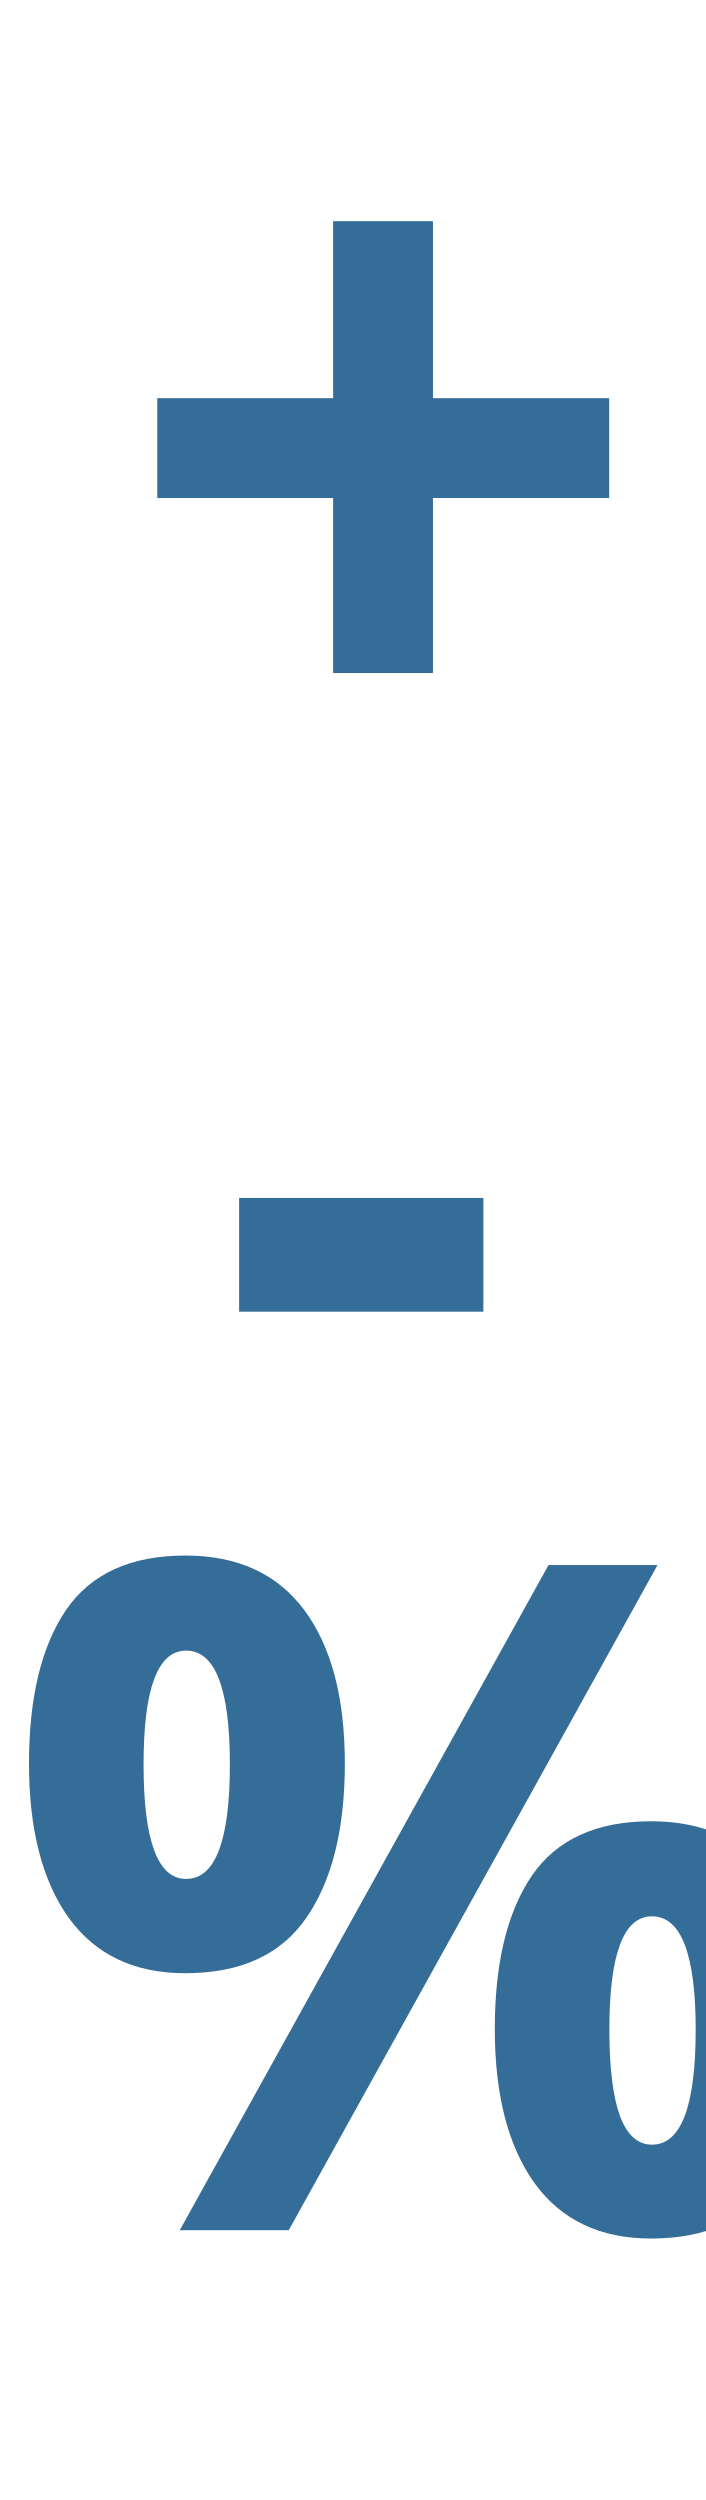
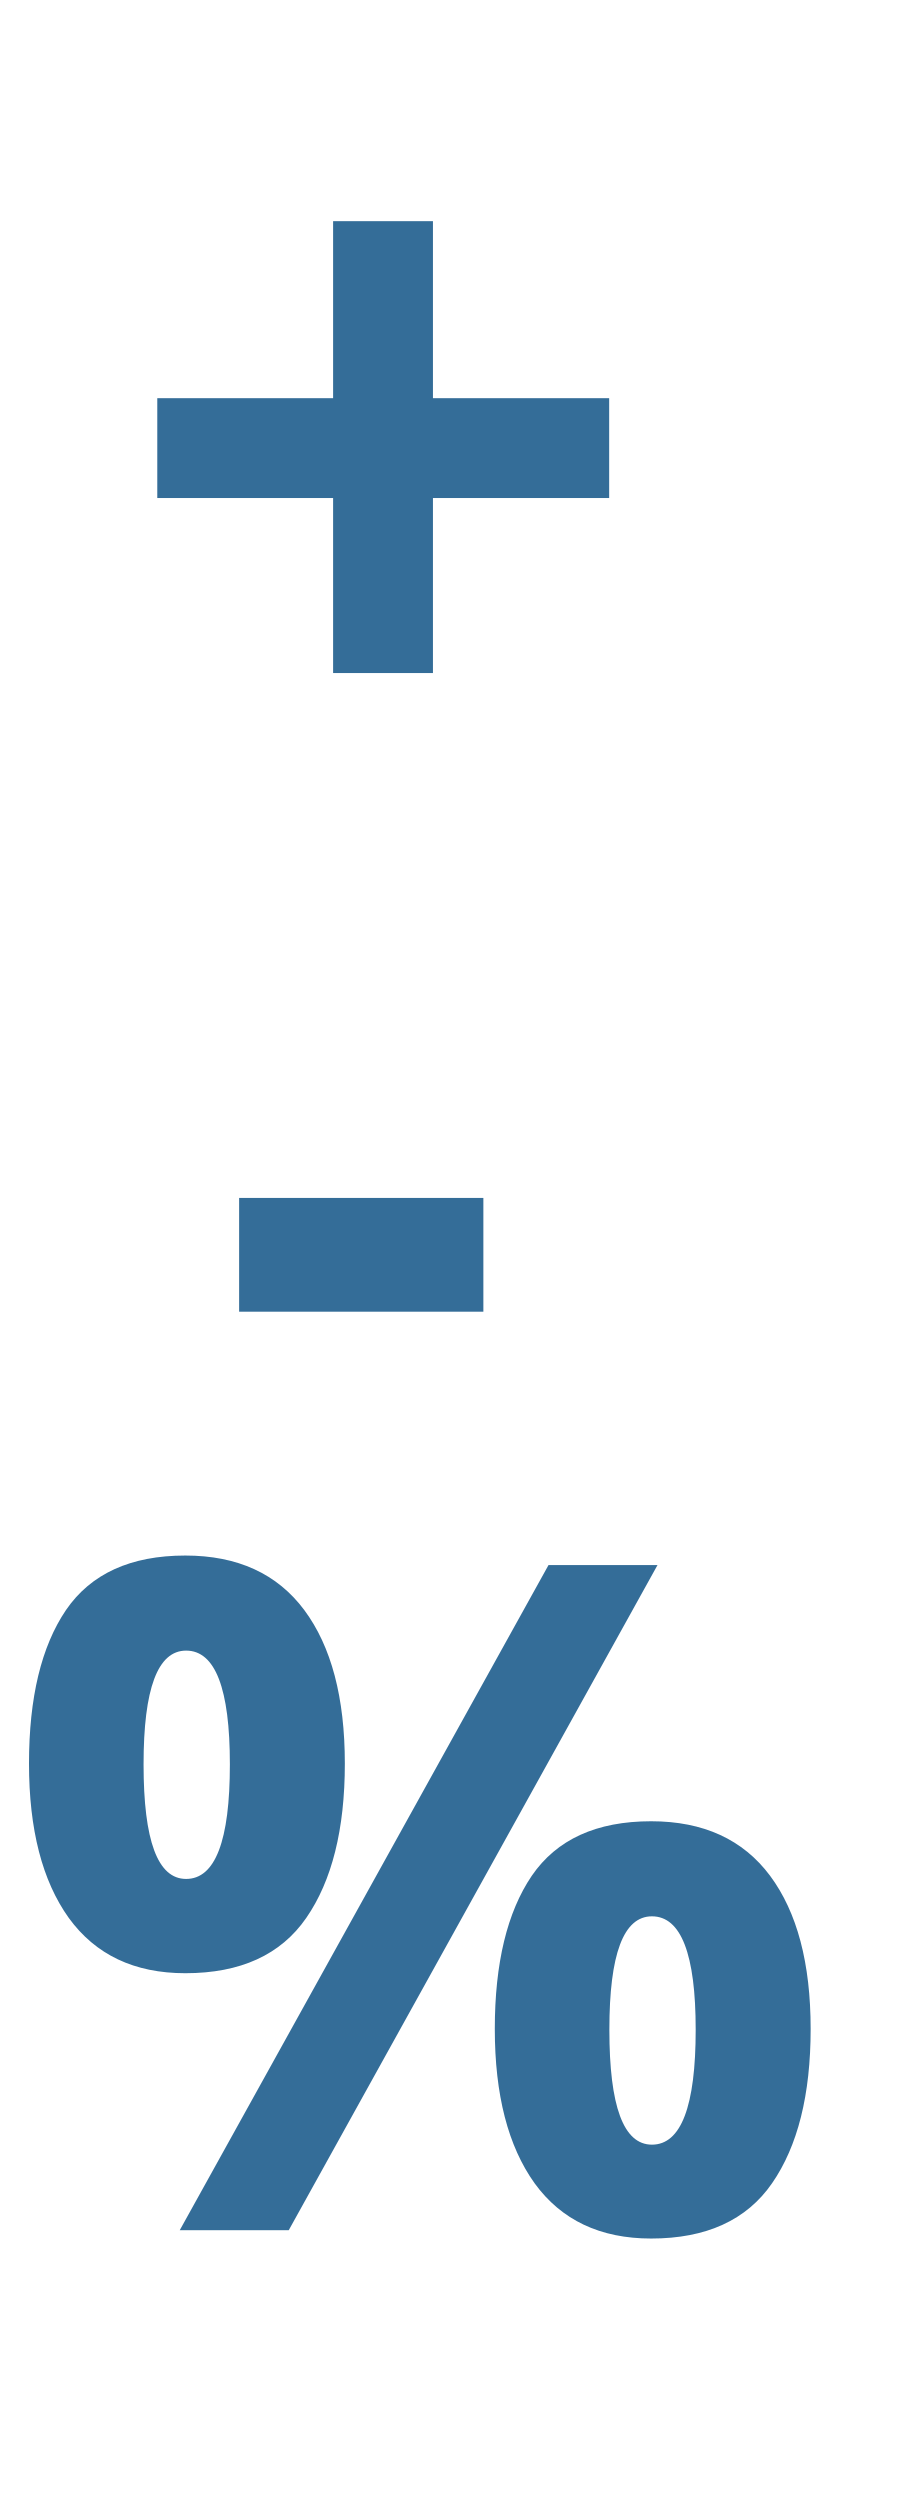
- <svg xmlns="http://www.w3.org/2000/svg" viewBox="0 0 27.7 98.2">
+ <svg xmlns="http://www.w3.org/2000/svg" viewBox="0 0 36 98.2">
  <text fill="#346d98" data-name="Слой 2" font-family="ProximaNova-Bold,Proxima Nova" font-size="36.6" font-weight="700" transform="translate(4.6 30.5)">
    +<tspan x="3.7" y="28.6">-</tspan>
    <tspan x="-4.6" y="57.1">%</tspan>
  </text>
</svg>
